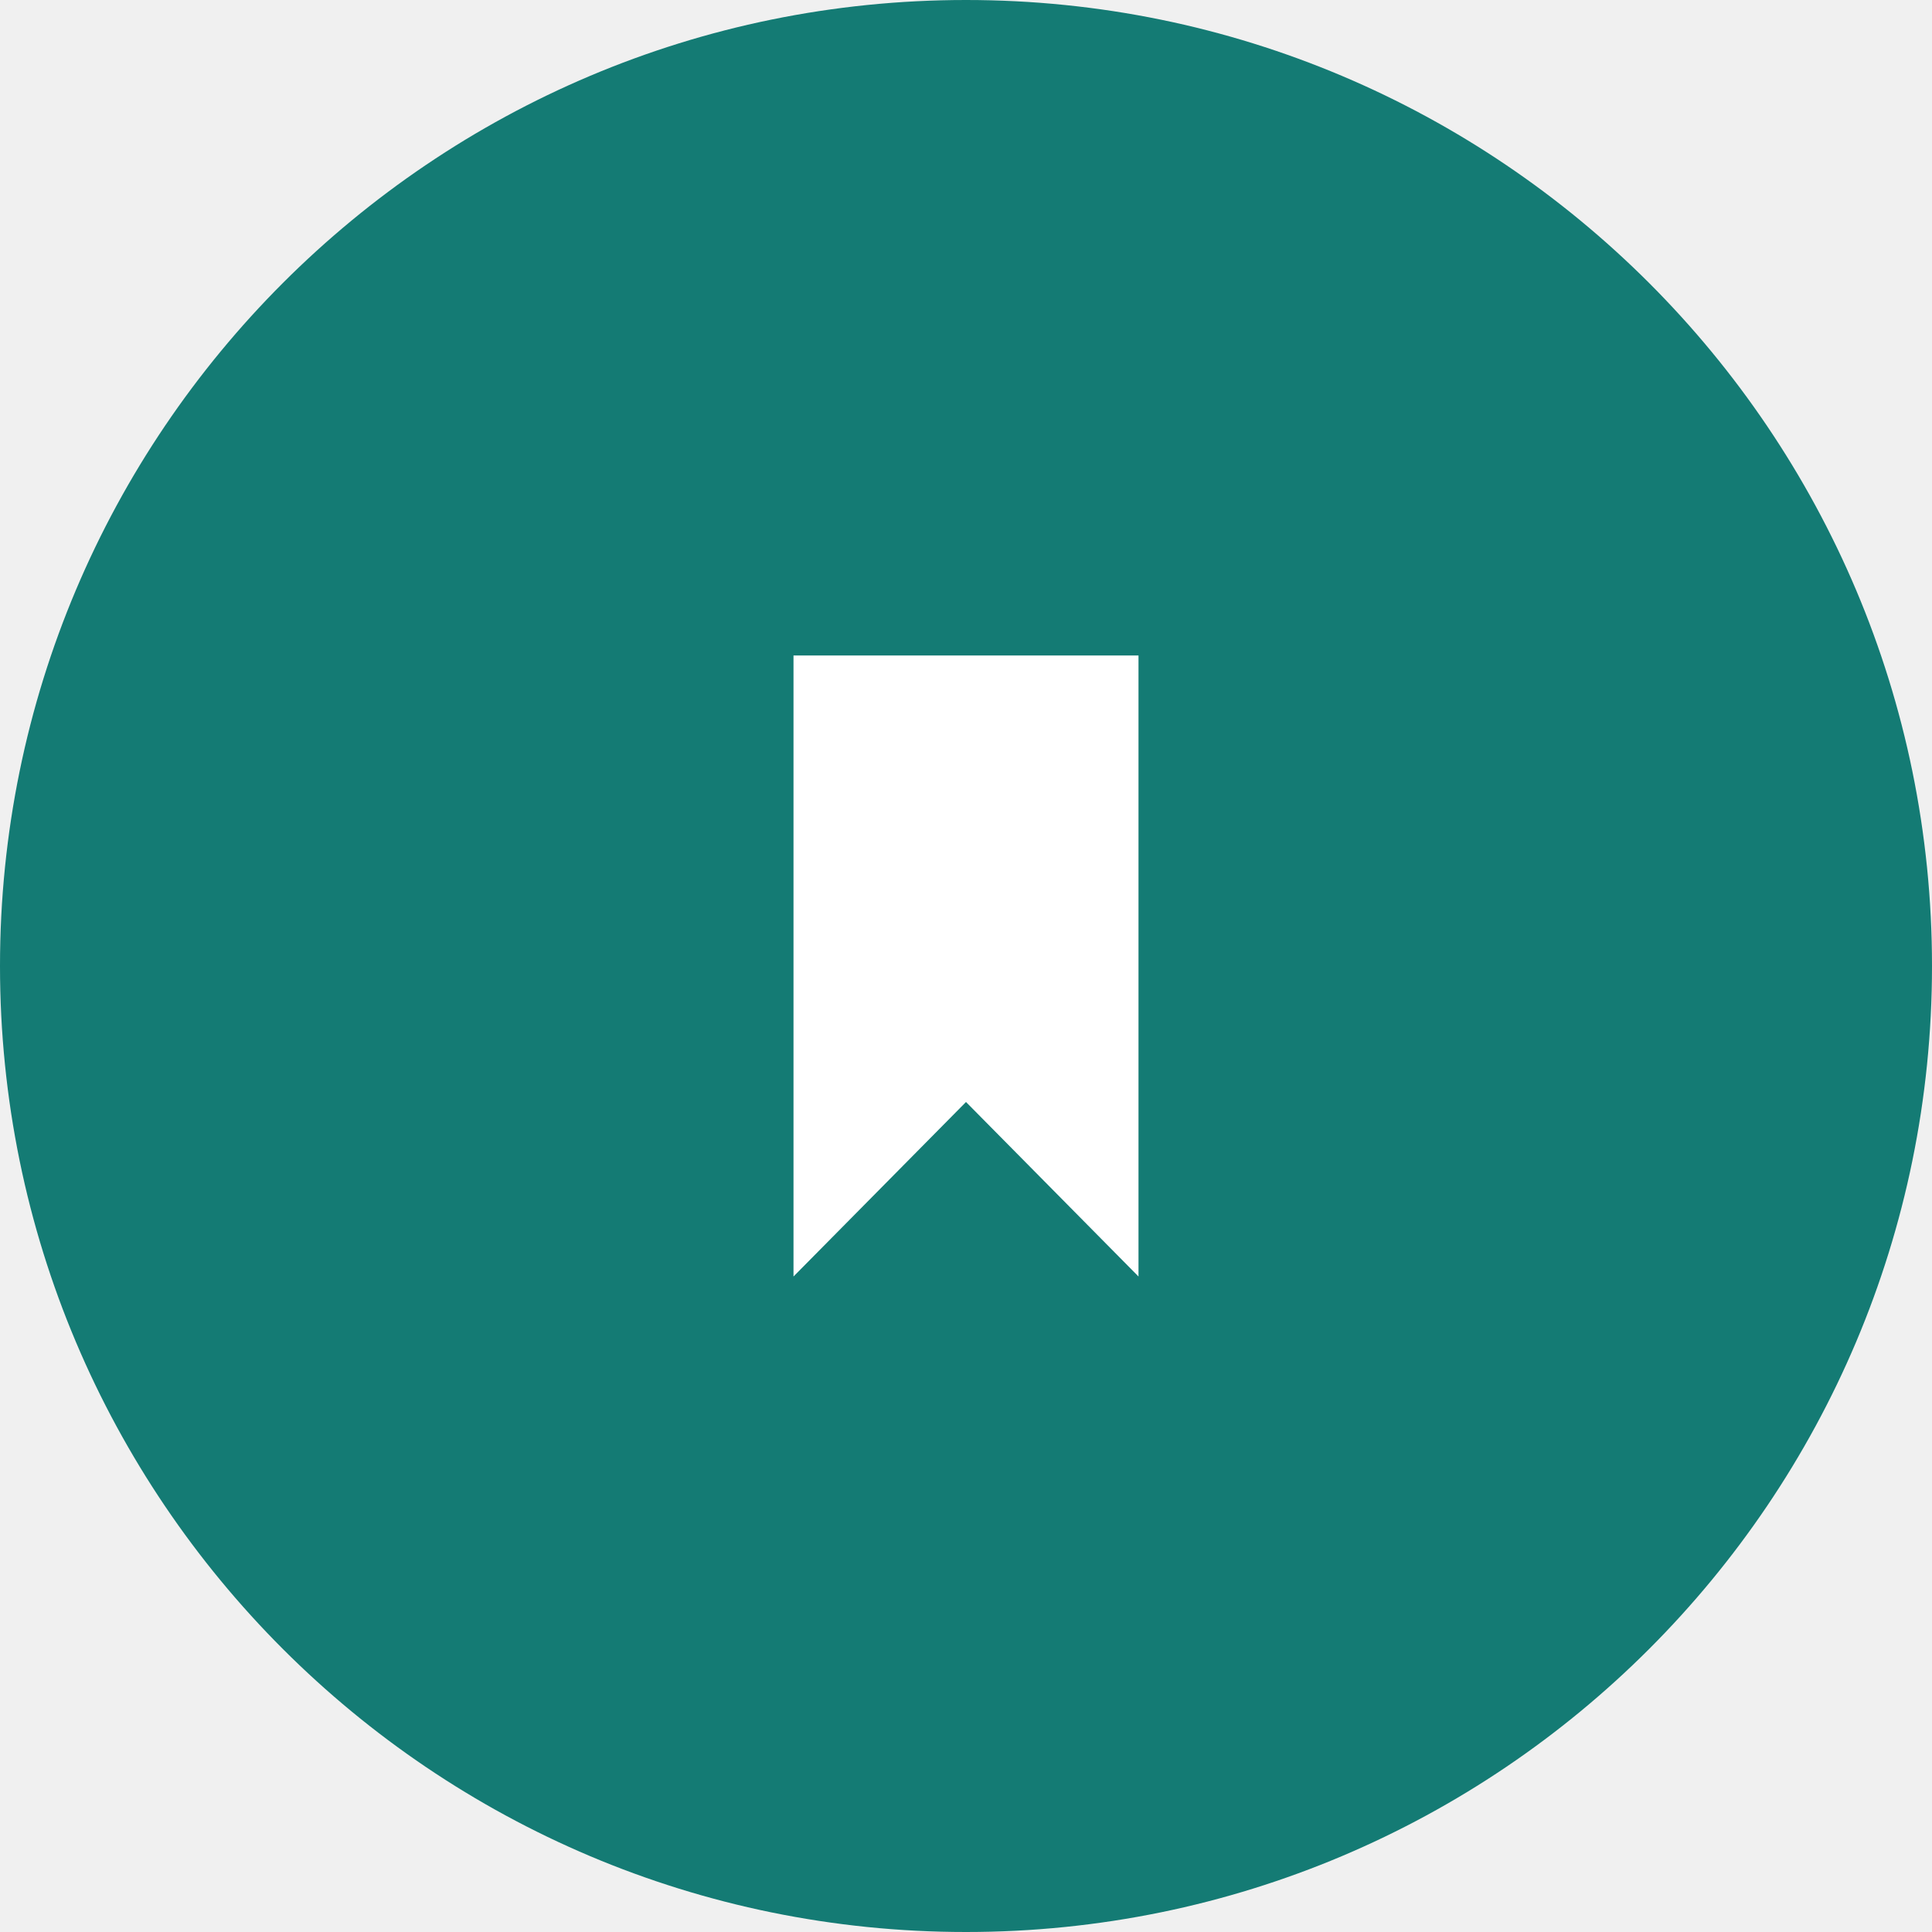
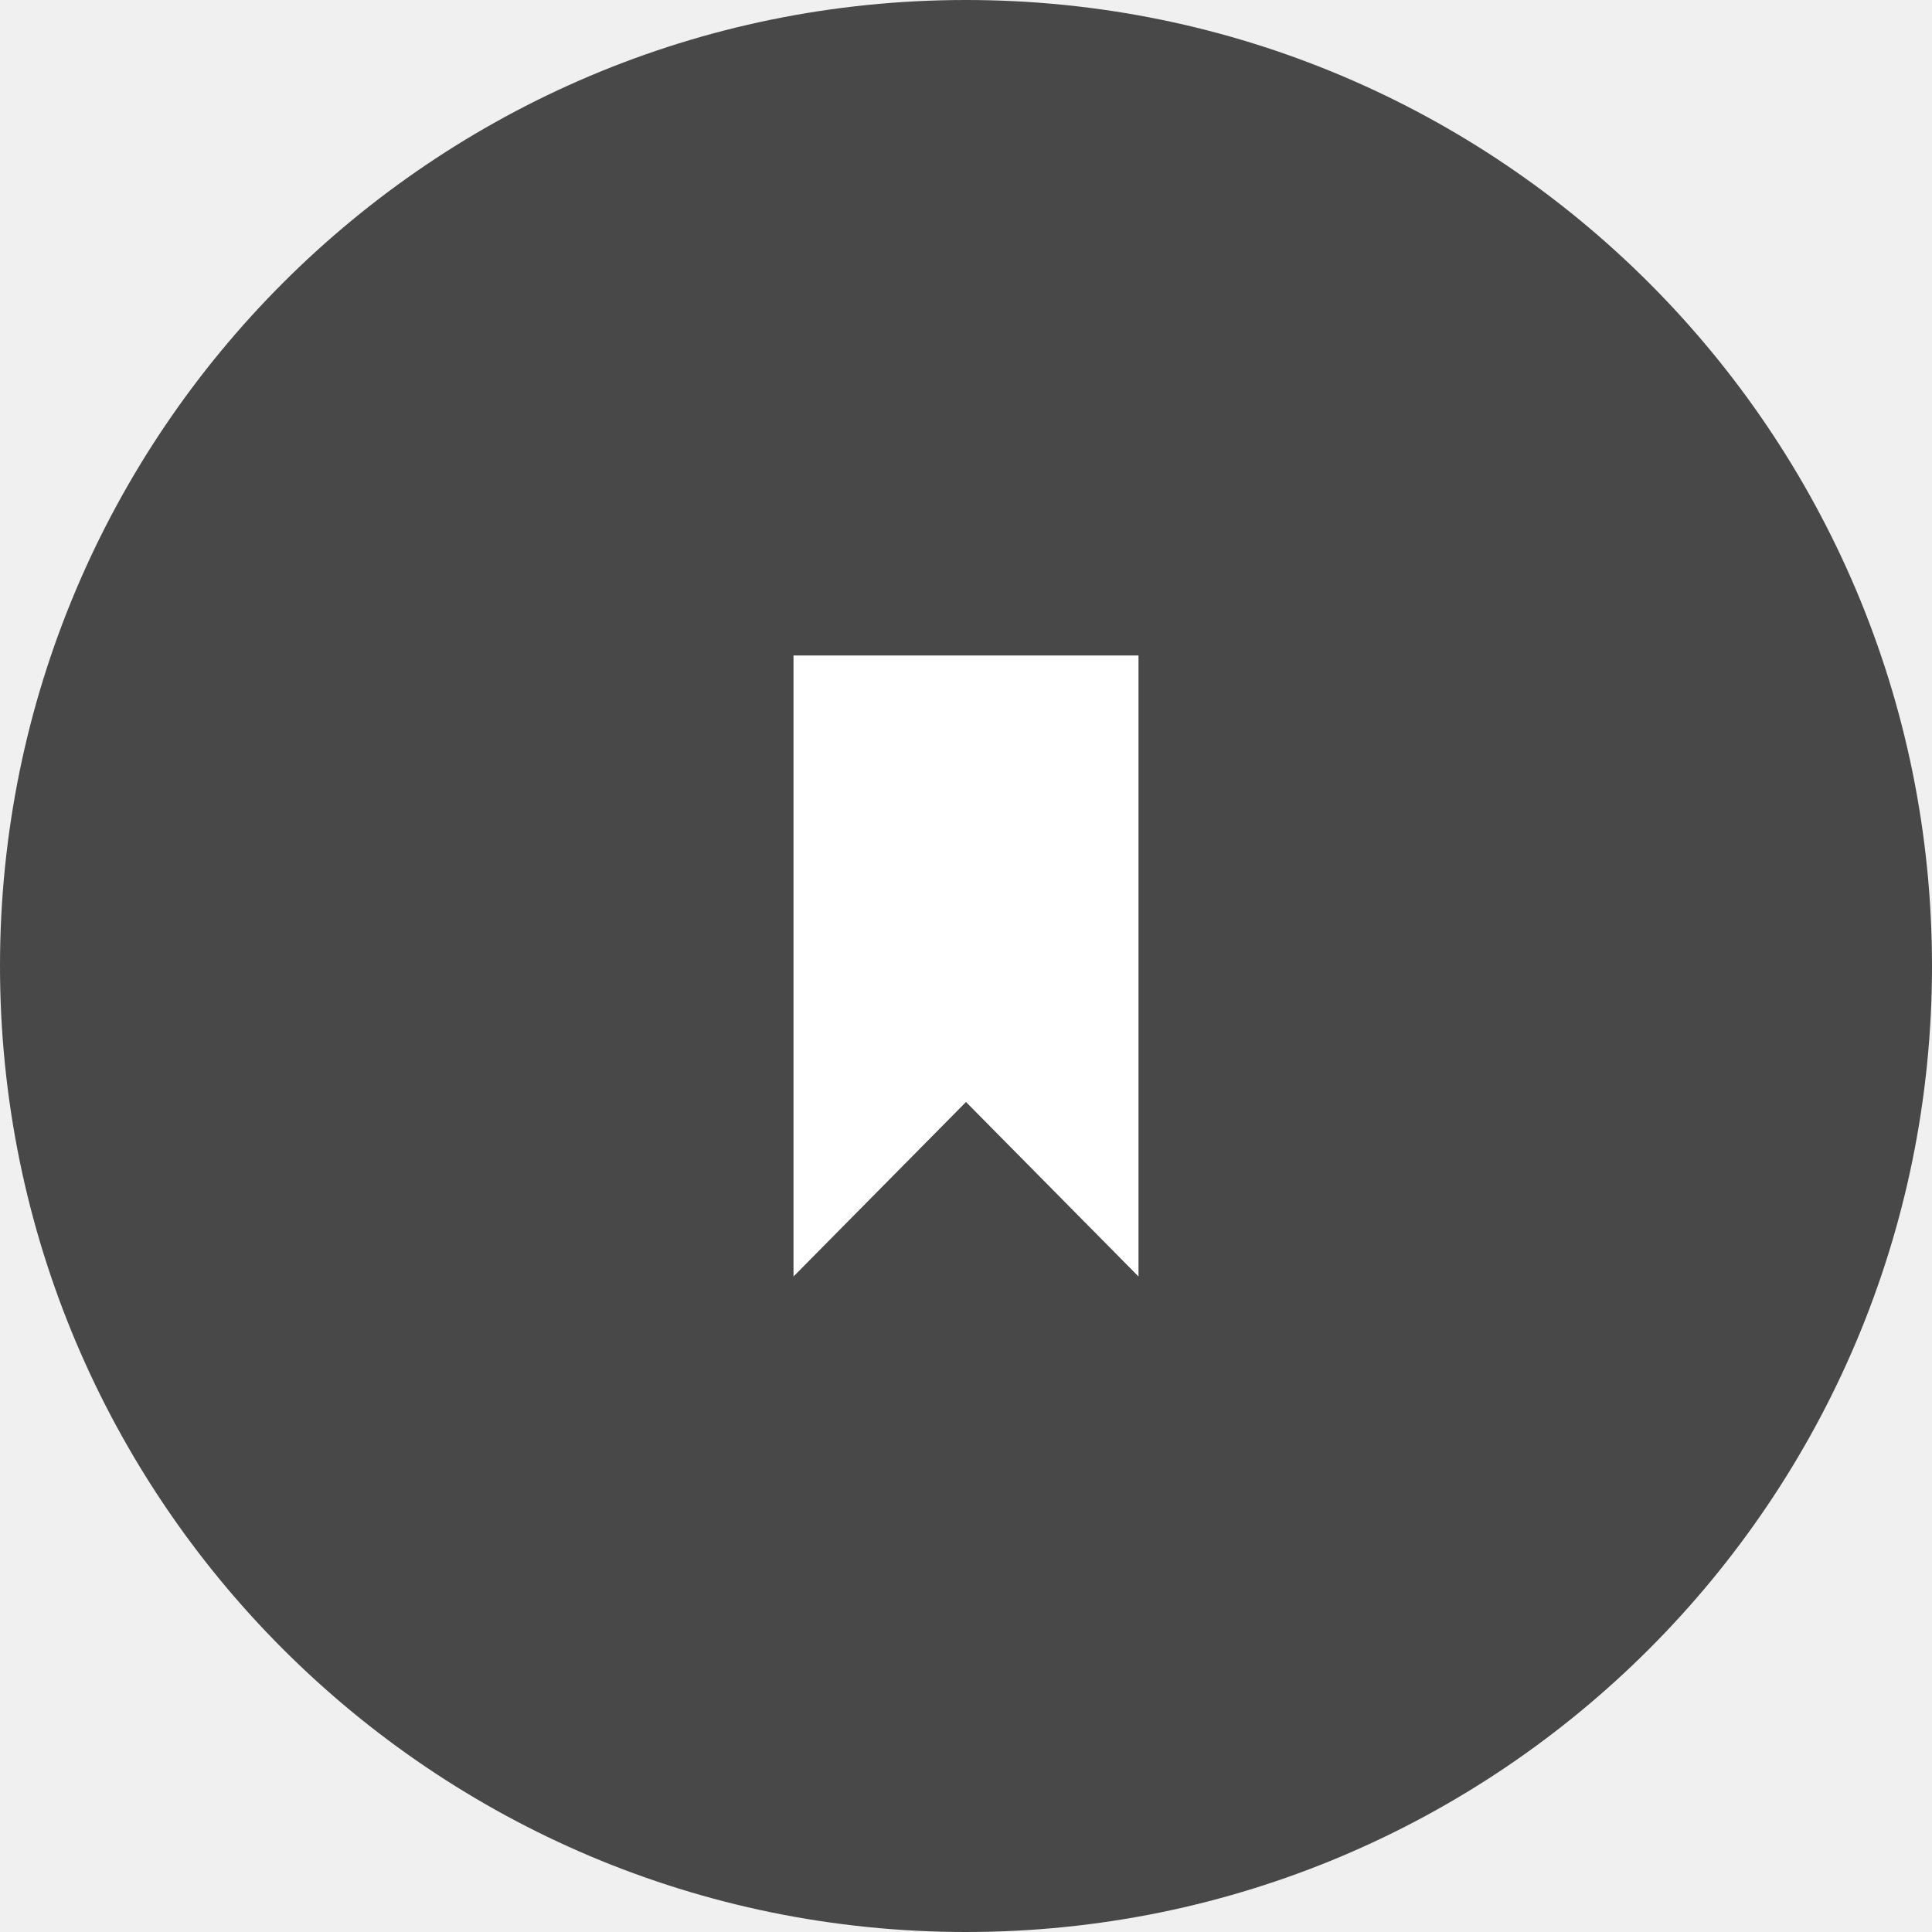
<svg xmlns="http://www.w3.org/2000/svg" width="56" height="56">
  <g fill="none" fill-rule="evenodd">
-     <circle fill="hsl(176, 72%, 28%)" cx="28" cy="28" r="28" />
+     <circle fill="#484848" cx="28" cy="28" r="28" />
    <path fill="#fff" d="M23 19v18l5-5.058L33 37V19z" />
  </g>
</svg>
